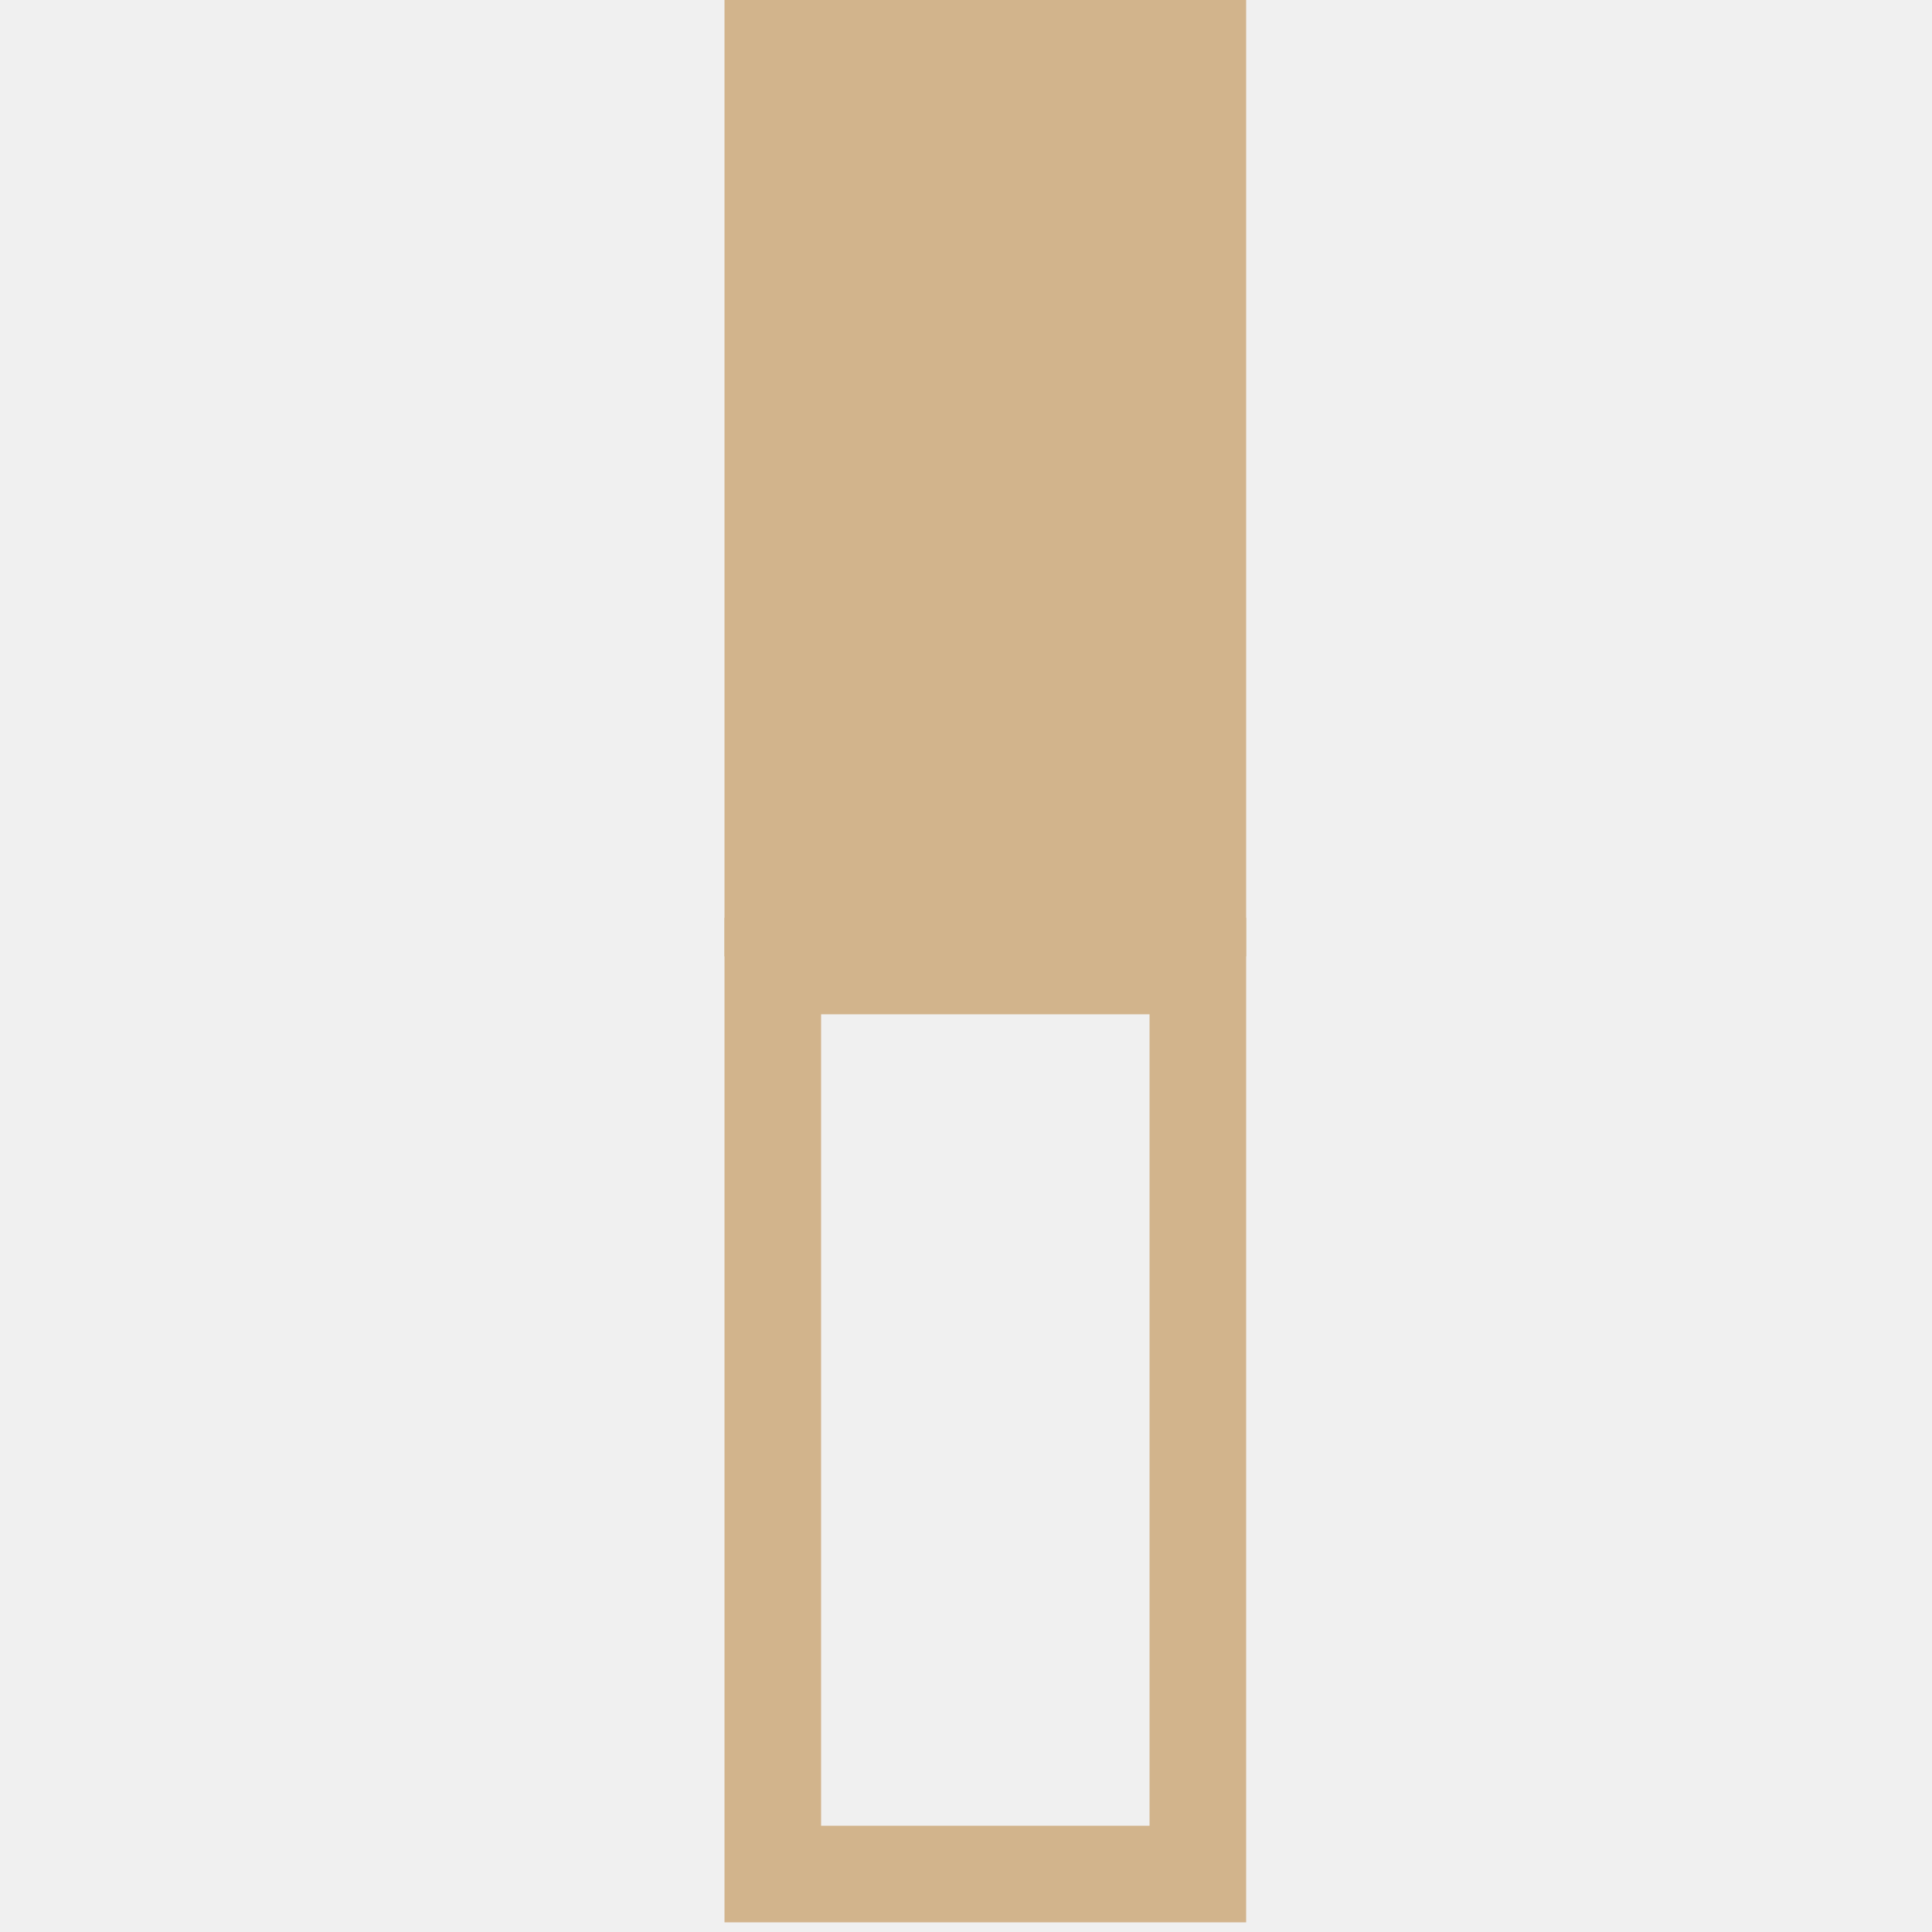
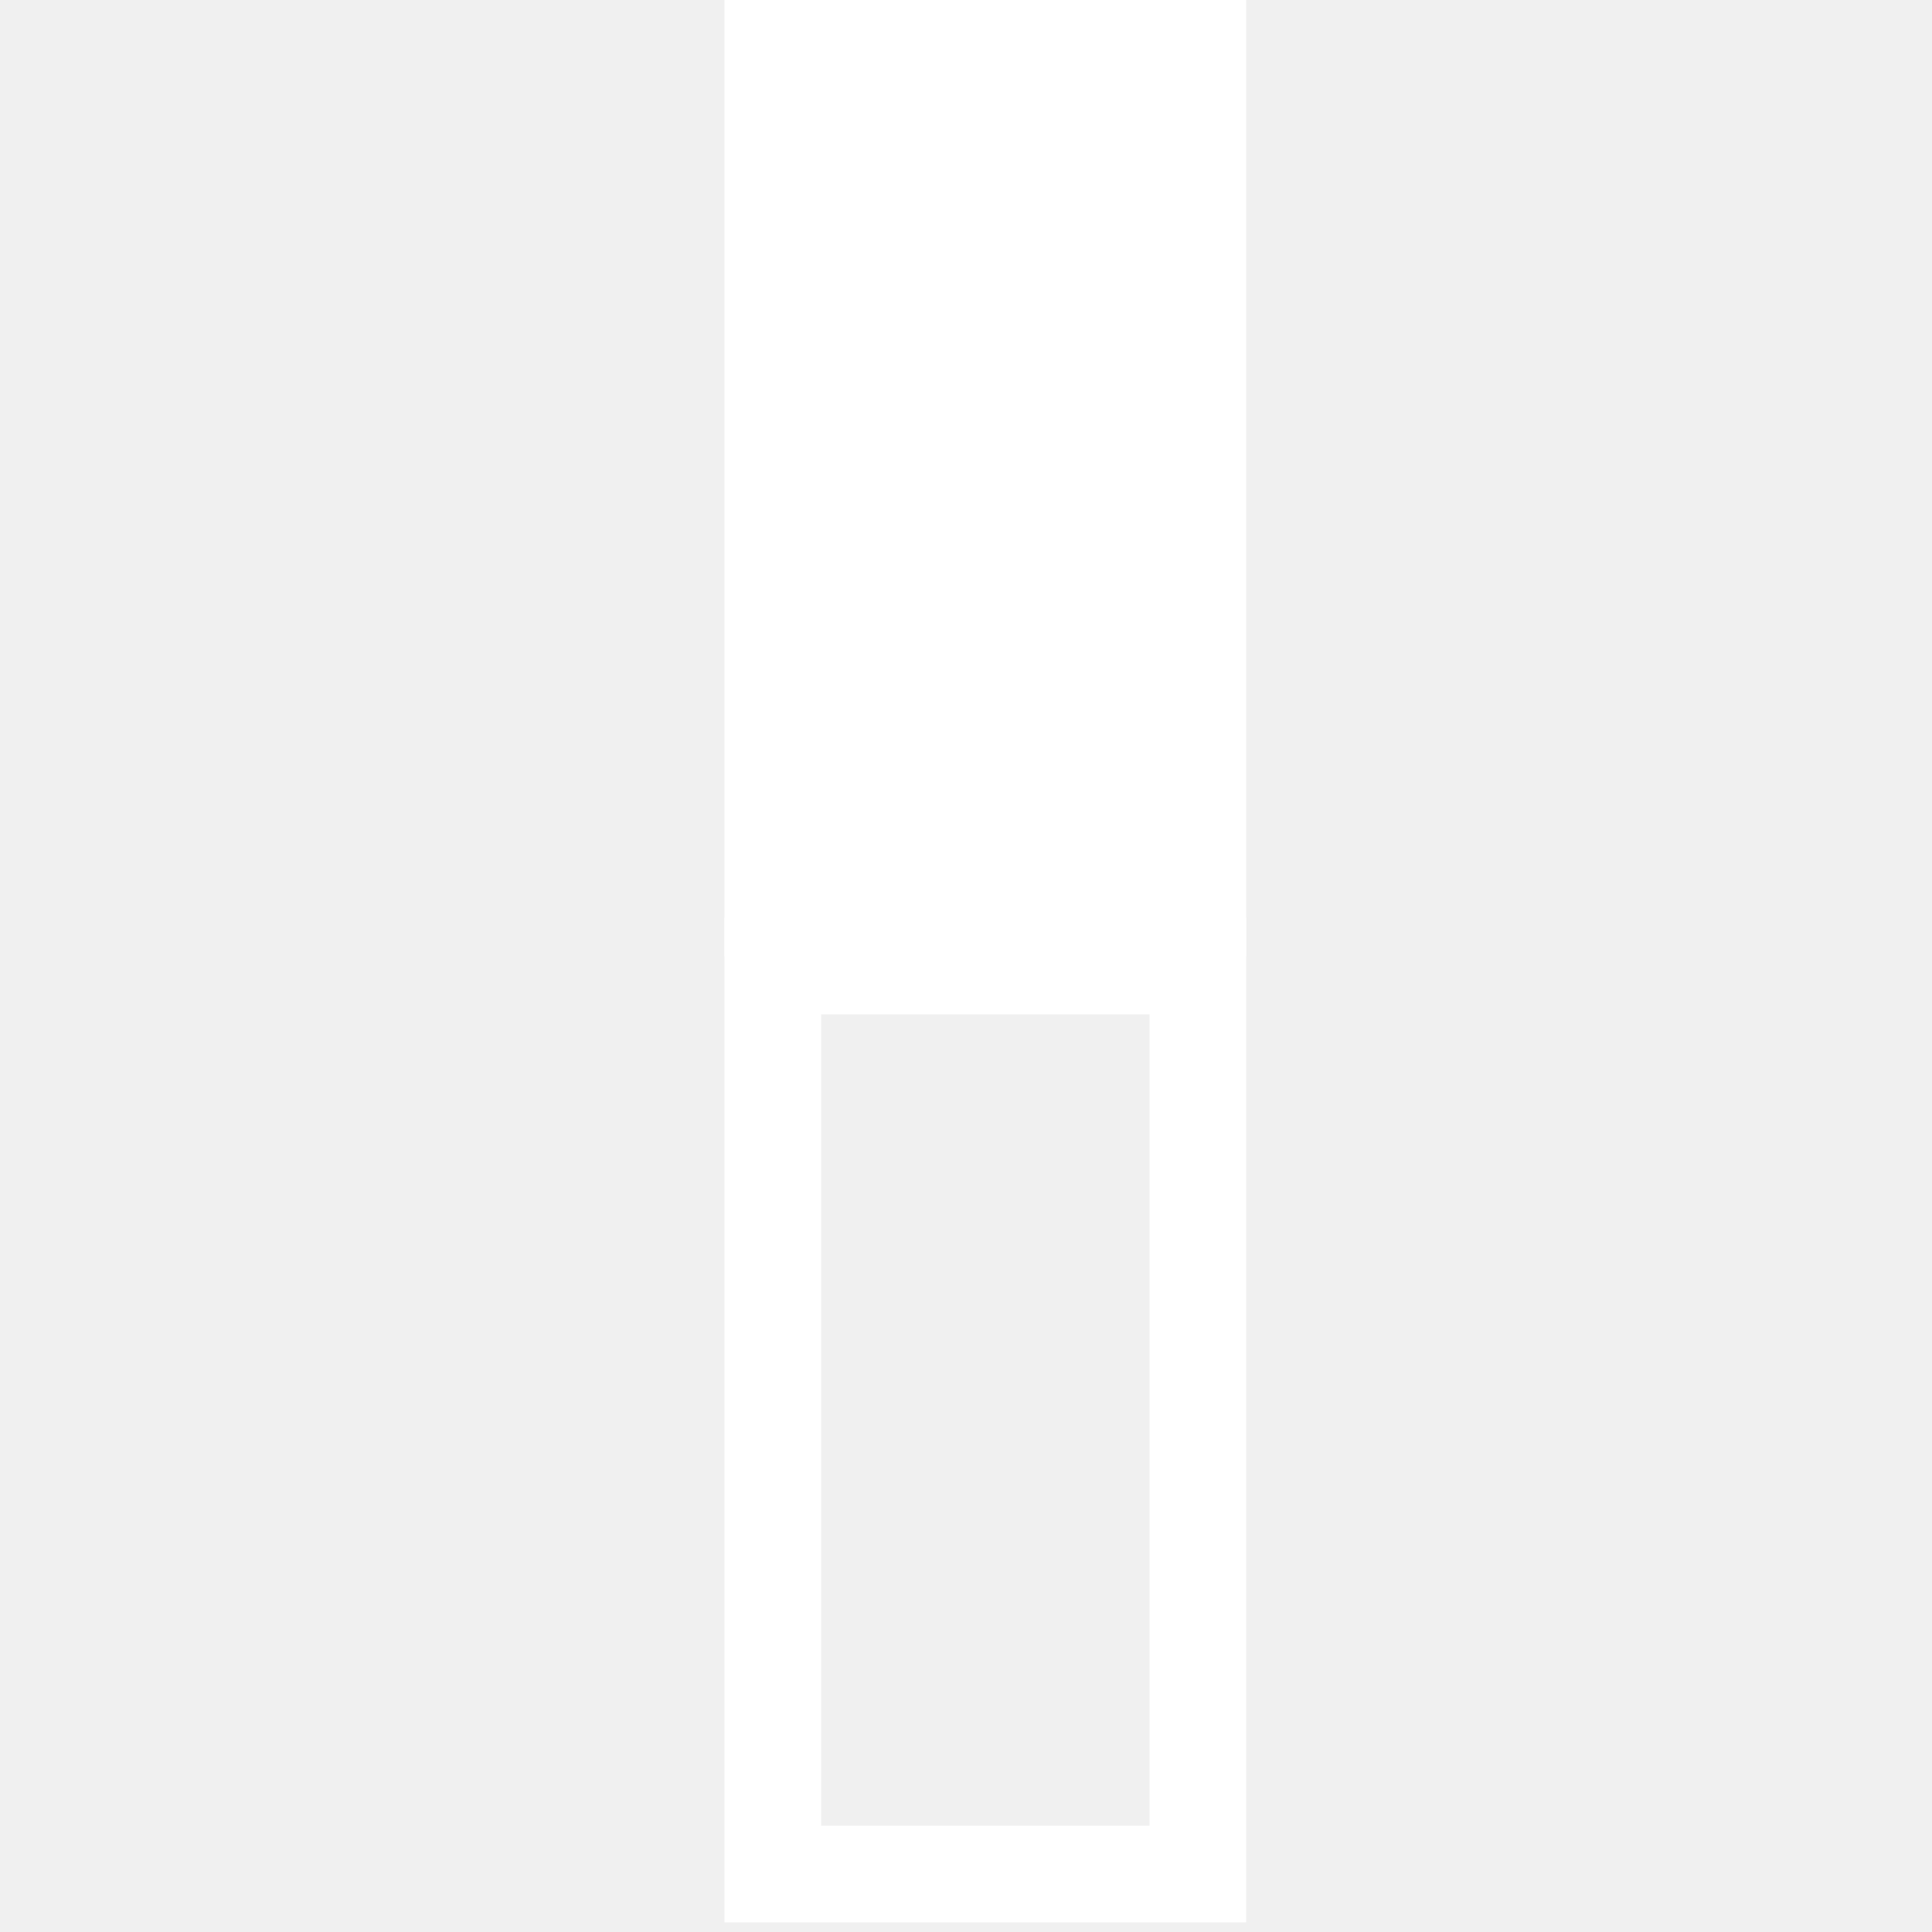
<svg xmlns="http://www.w3.org/2000/svg" version="1.1" viewBox="0 0 100 100">
-   <g stroke="Tan" fill="Tan">
-     <rect x="40" y="2" width="22" height="45" stroke-width="5" />
-     <rect x="40" y="50" width="22" height="47" fill="none" stroke-width="5" />
+   <g fill="#ffffff" stroke="#ffffff" stroke-width="5">
+     <rect x="40" y="2" width="22" height="45" />
+     <rect x="40" y="50" width="22" height="47" fill="none" />
  </g>
</svg>
